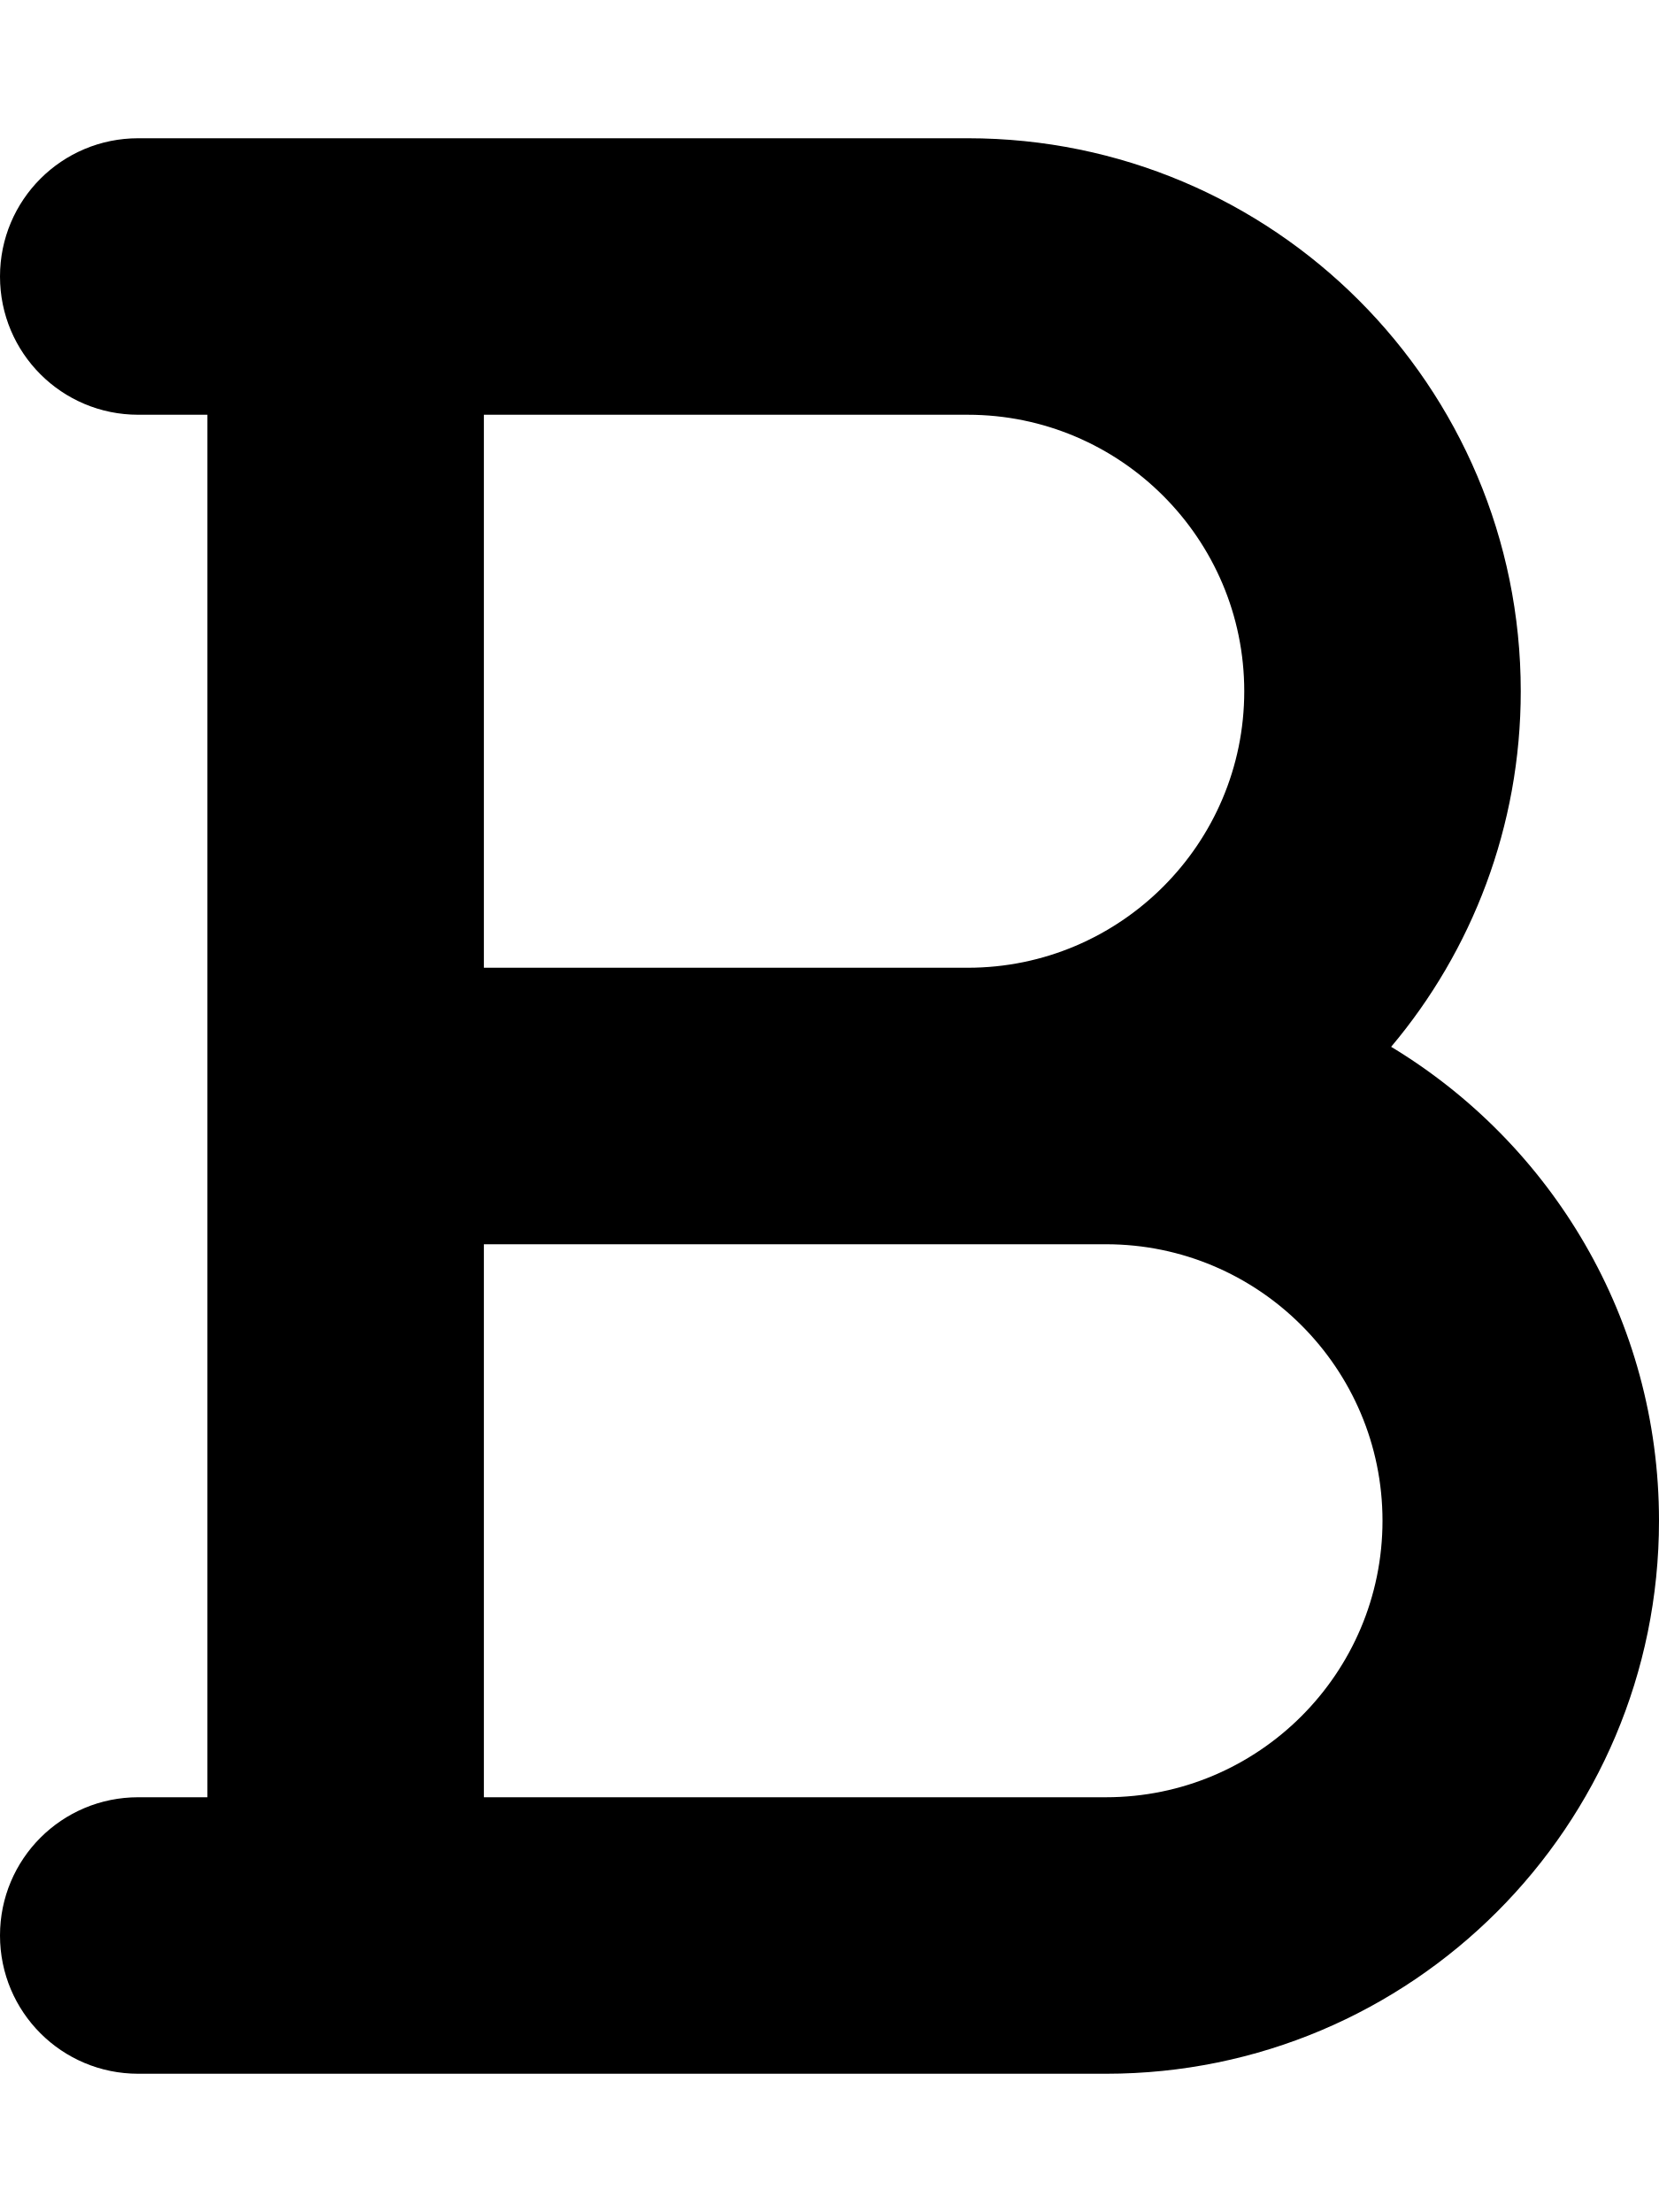
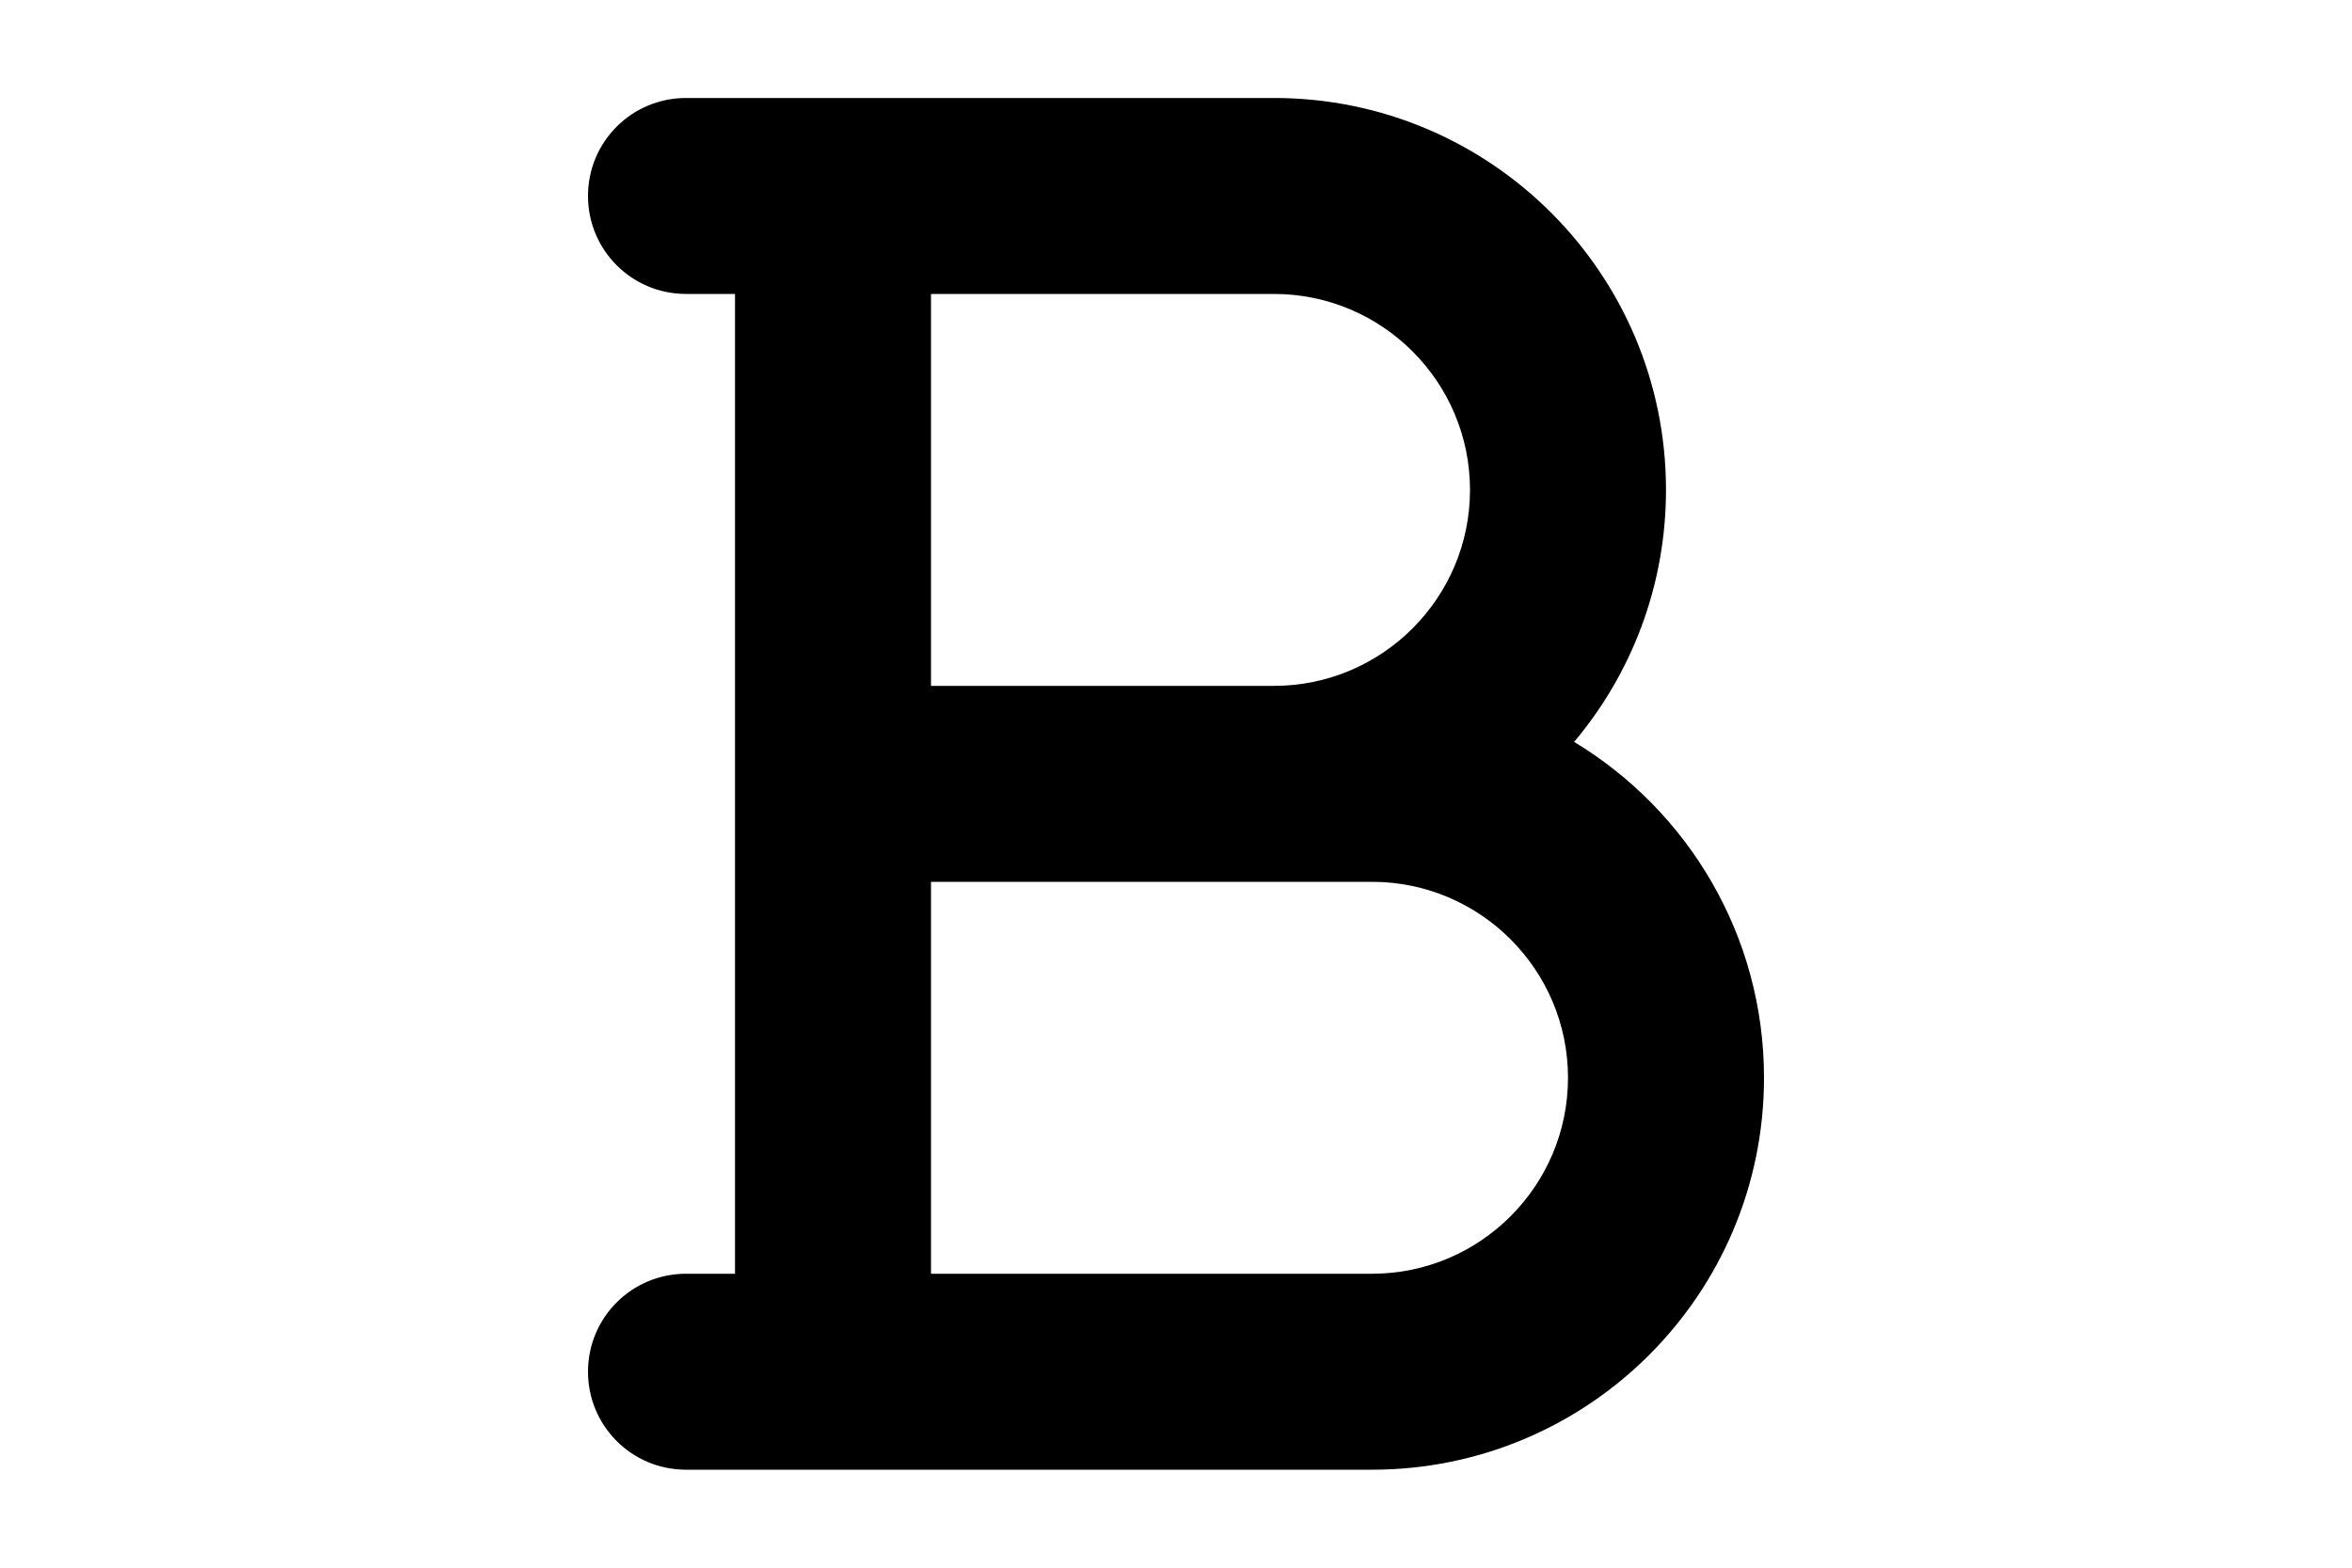
- <svg xmlns="http://www.w3.org/2000/svg" height="1em" viewBox="0 0 384 512">
+ <svg xmlns="http://www.w3.org/2000/svg" width="18px" height="1em" viewBox="0 0 384 512">
  <path d="M0 64C0 46.3 14.3 32 32 32H80 96 224c70.7 0 128 57.3 128 128c0 31.3-11.3 60.1-30 82.3c37.1 22.4 62 63.1 62 109.7c0 70.7-57.3 128-128 128H96 80 32c-17.7 0-32-14.3-32-32s14.3-32 32-32H48V256 96H32C14.3 96 0 81.7 0 64zM224 224c35.3 0 64-28.7 64-64s-28.7-64-64-64H112V224H224zM112 288V416H256c35.3 0 64-28.7 64-64s-28.7-64-64-64H224 112z" />
</svg>
